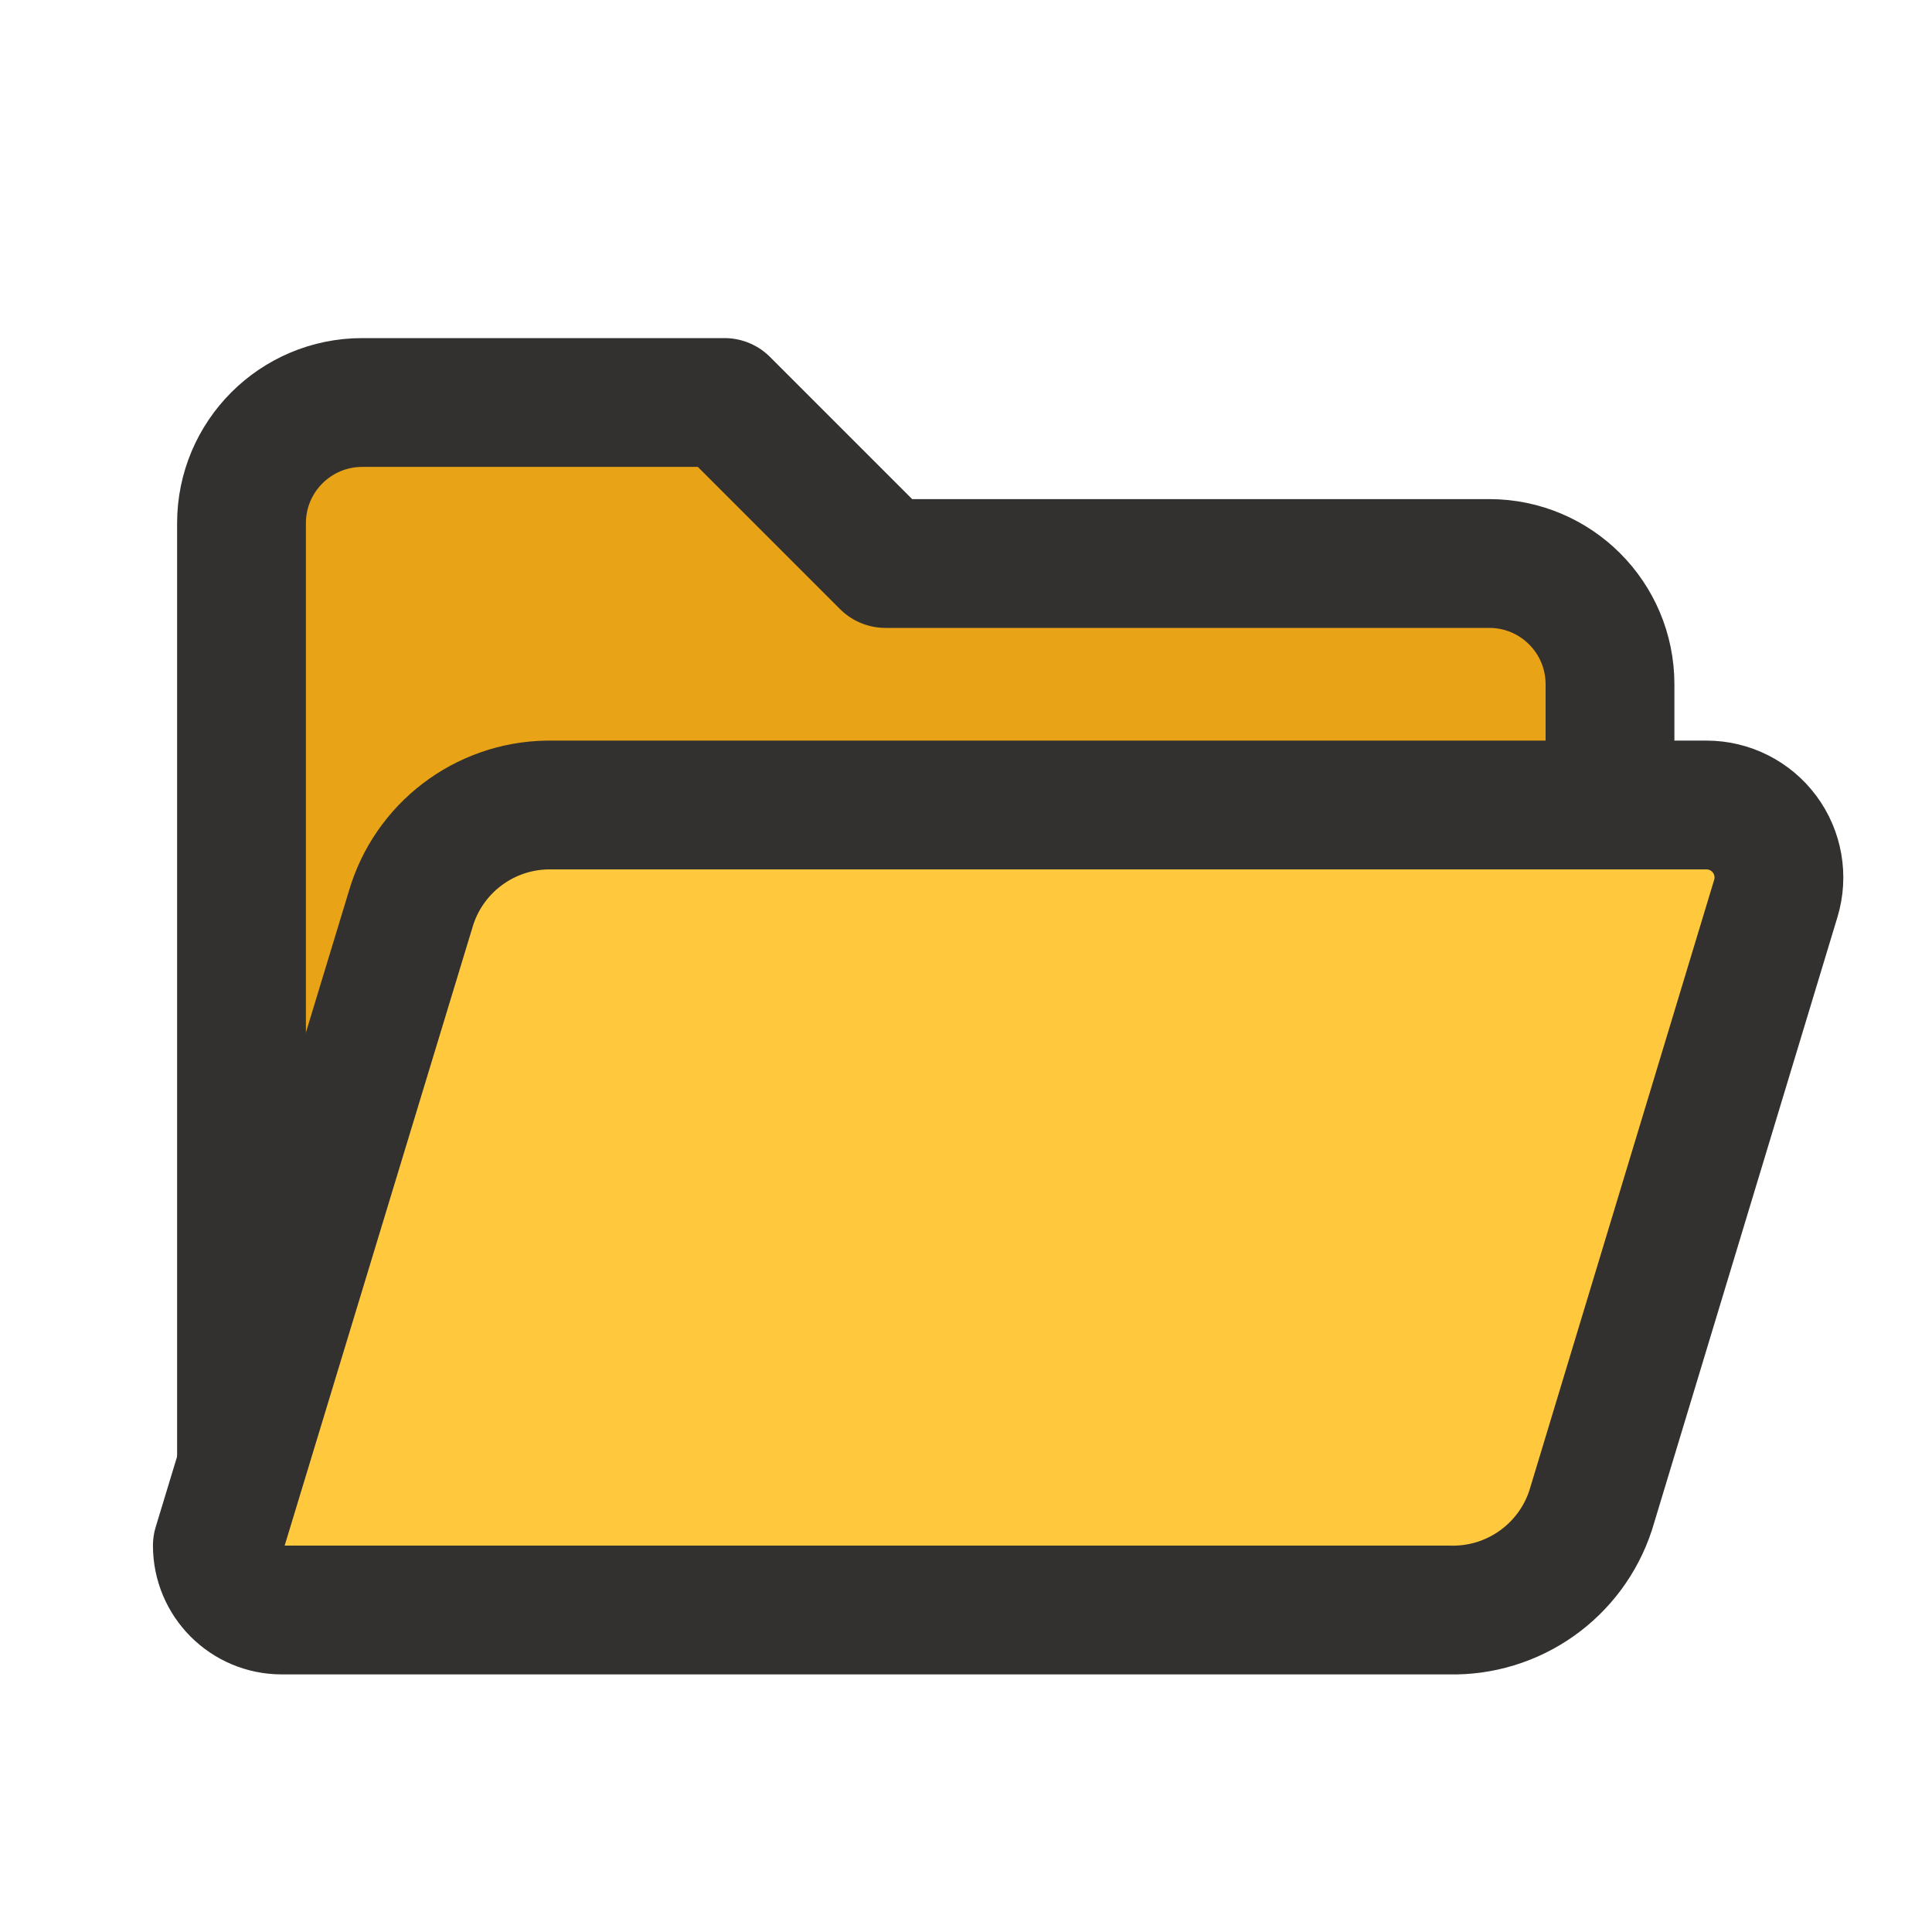
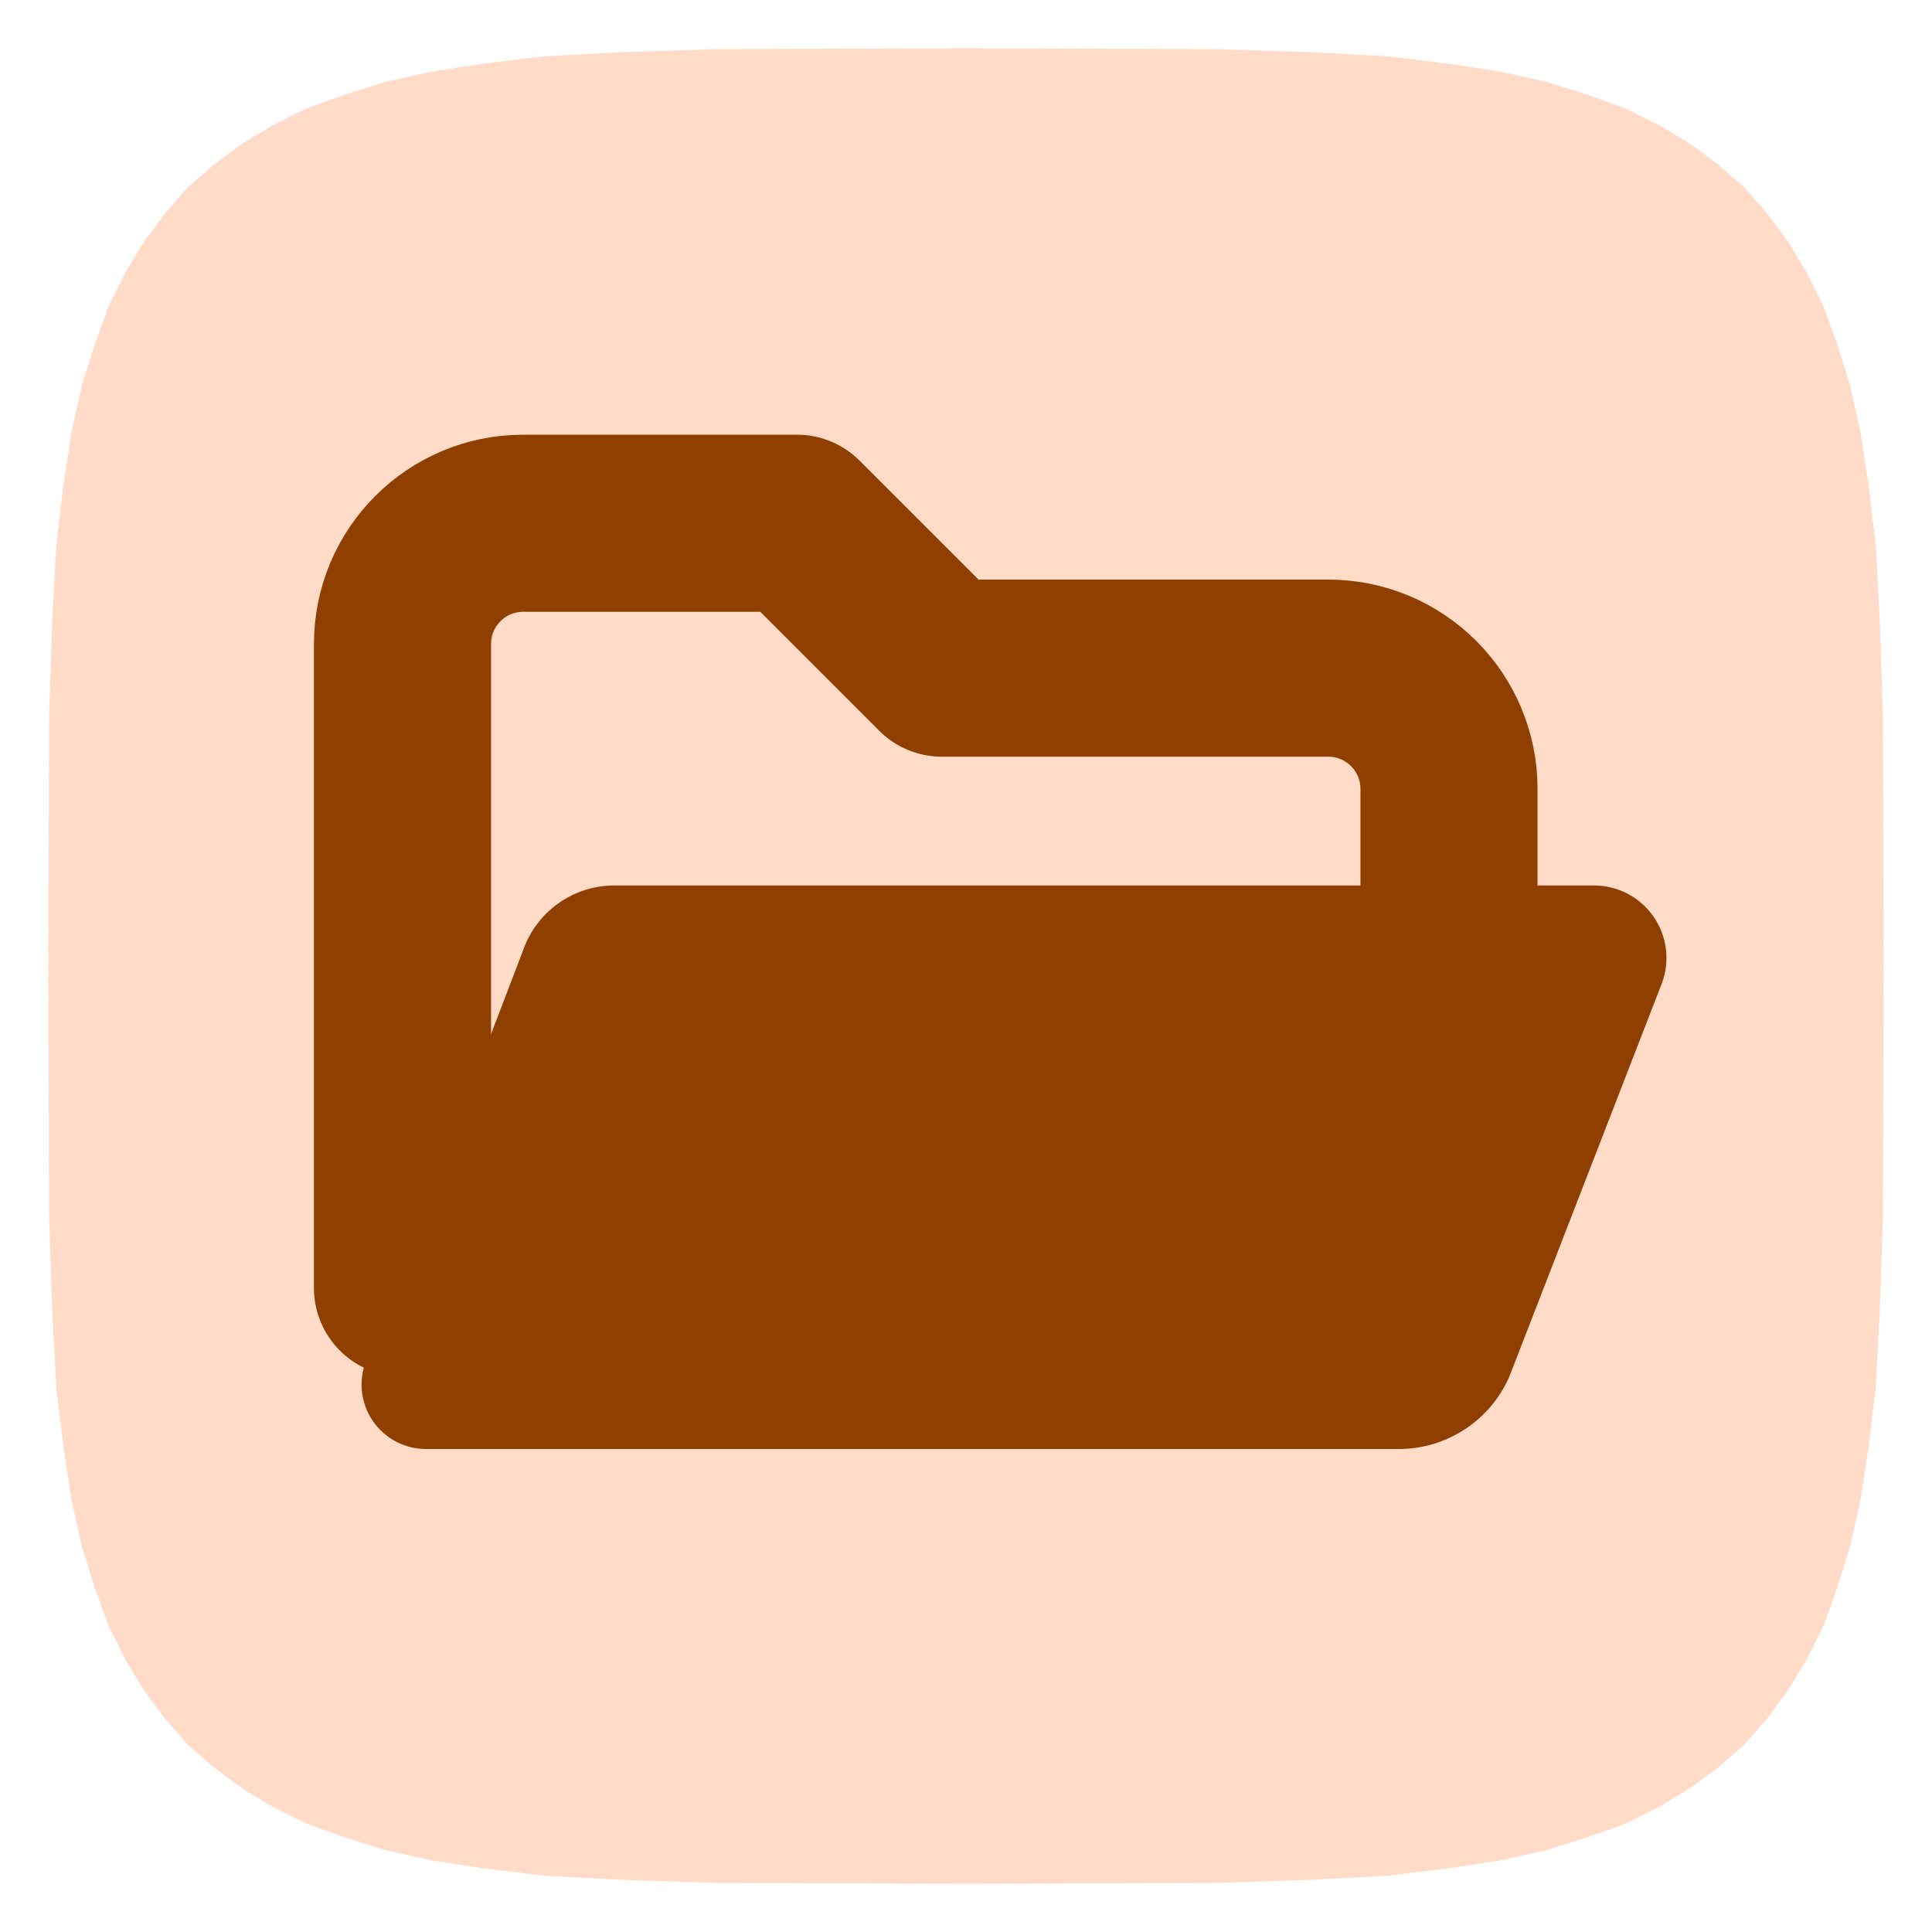
<svg xmlns="http://www.w3.org/2000/svg" viewBox="0 0 24 24" width="24" height="24">
-   <path d="M3 19V6.5A1.5 1.5 0 0 1 4.5 5H9l2 2h7.5A1.5 1.5 0 0 1 20 8.5V10" fill="#E8A317" stroke="#323130" stroke-width="1.6" stroke-linejoin="round" stroke-linecap="round" />
-   <path d="M2.7 19.2 5.1 11.3A1.8 1.8 0 0 1 6.8 10h14.4a.9.9 0 0 1 .86 1.16l-2.3 7.6A1.8 1.8 0 0 1 18 20H3.5a.8.8 0 0 1-.8-.8z" fill="#FFC83D" stroke="#323130" stroke-width="1.6" stroke-linejoin="round" stroke-linecap="round" />
+   <path d="M23.40 12.00 L23.39 15.11 L23.35 16.32 L23.30 17.24 L23.21 17.99 L23.11 18.64 L22.98 19.22 L22.82 19.73 L22.65 20.20 L22.44 20.62 L22.21 21.00 L21.95 21.35 L21.67 21.67 L21.35 21.95 L21.00 22.21 L20.62 22.44 L20.20 22.65 L19.73 22.82 L19.22 22.98 L18.64 23.11 L17.99 23.21 L17.24 23.30 L16.32 23.35 L15.11 23.39 L12.00 23.40 L8.89 23.39 L7.68 23.35 L6.76 23.30 L6.01 23.21 L5.36 23.11 L4.78 22.98 L4.27 22.82 L3.80 22.65 L3.38 22.44 L3.00 22.21 L2.65 21.95 L2.33 21.67 L2.05 21.35 L1.79 21.00 L1.56 20.62 L1.35 20.20 L1.18 19.73 L1.02 19.22 L0.89 18.64 L0.79 17.99 L0.70 17.24 L0.65 16.32 L0.61 15.11 L0.60 12.00 L0.61 8.89 L0.65 7.68 L0.70 6.76 L0.79 6.01 L0.89 5.36 L1.02 4.78 L1.18 4.27 L1.35 3.80 L1.56 3.38 L1.79 3.00 L2.05 2.65 L2.33 2.33 L2.65 2.05 L3.00 1.79 L3.38 1.56 L3.80 1.35 L4.27 1.18 L4.78 1.02 L5.36 0.89 L6.01 0.79 L6.76 0.70 L7.68 0.65 L8.89 0.61 L12.00 0.60 L15.11 0.61 L16.32 0.65 L17.24 0.70 L17.99 0.79 L18.64 0.89 L19.22 1.02 L19.73 1.18 L20.20 1.35 L20.62 1.56 L21.00 1.79 L21.35 2.05 L21.67 2.33 L21.95 2.65 L22.21 3.00 L22.44 3.38 L22.65 3.80 L22.82 4.27 L22.98 4.78 L23.11 5.36 L23.21 6.01 L23.30 6.76 L23.35 7.68 L23.39 8.89 Z" fill="#FFDBC8" />
+   <path d="M5 16V8a1.5 1.5 0 0 1 1.5-1.5h3.4l1.8 1.8h4.8A1.5 1.5 0 0 1 18 9.8V11" fill="none" stroke="#8F3F00" stroke-width="2.2" stroke-linecap="round" stroke-linejoin="round" />
+   <path d="M7.6 11h12.2a.9.9 0 0 1 .85 1.2l-1.9 4.9A1.5 1.5 0 0 1 17.4 18H5.3a.8.8 0 0 1-.75-1.1l1.95-5.1A1.2 1.2 0 0 1 7.6 11z" fill="#8F3F00" />
</svg>
